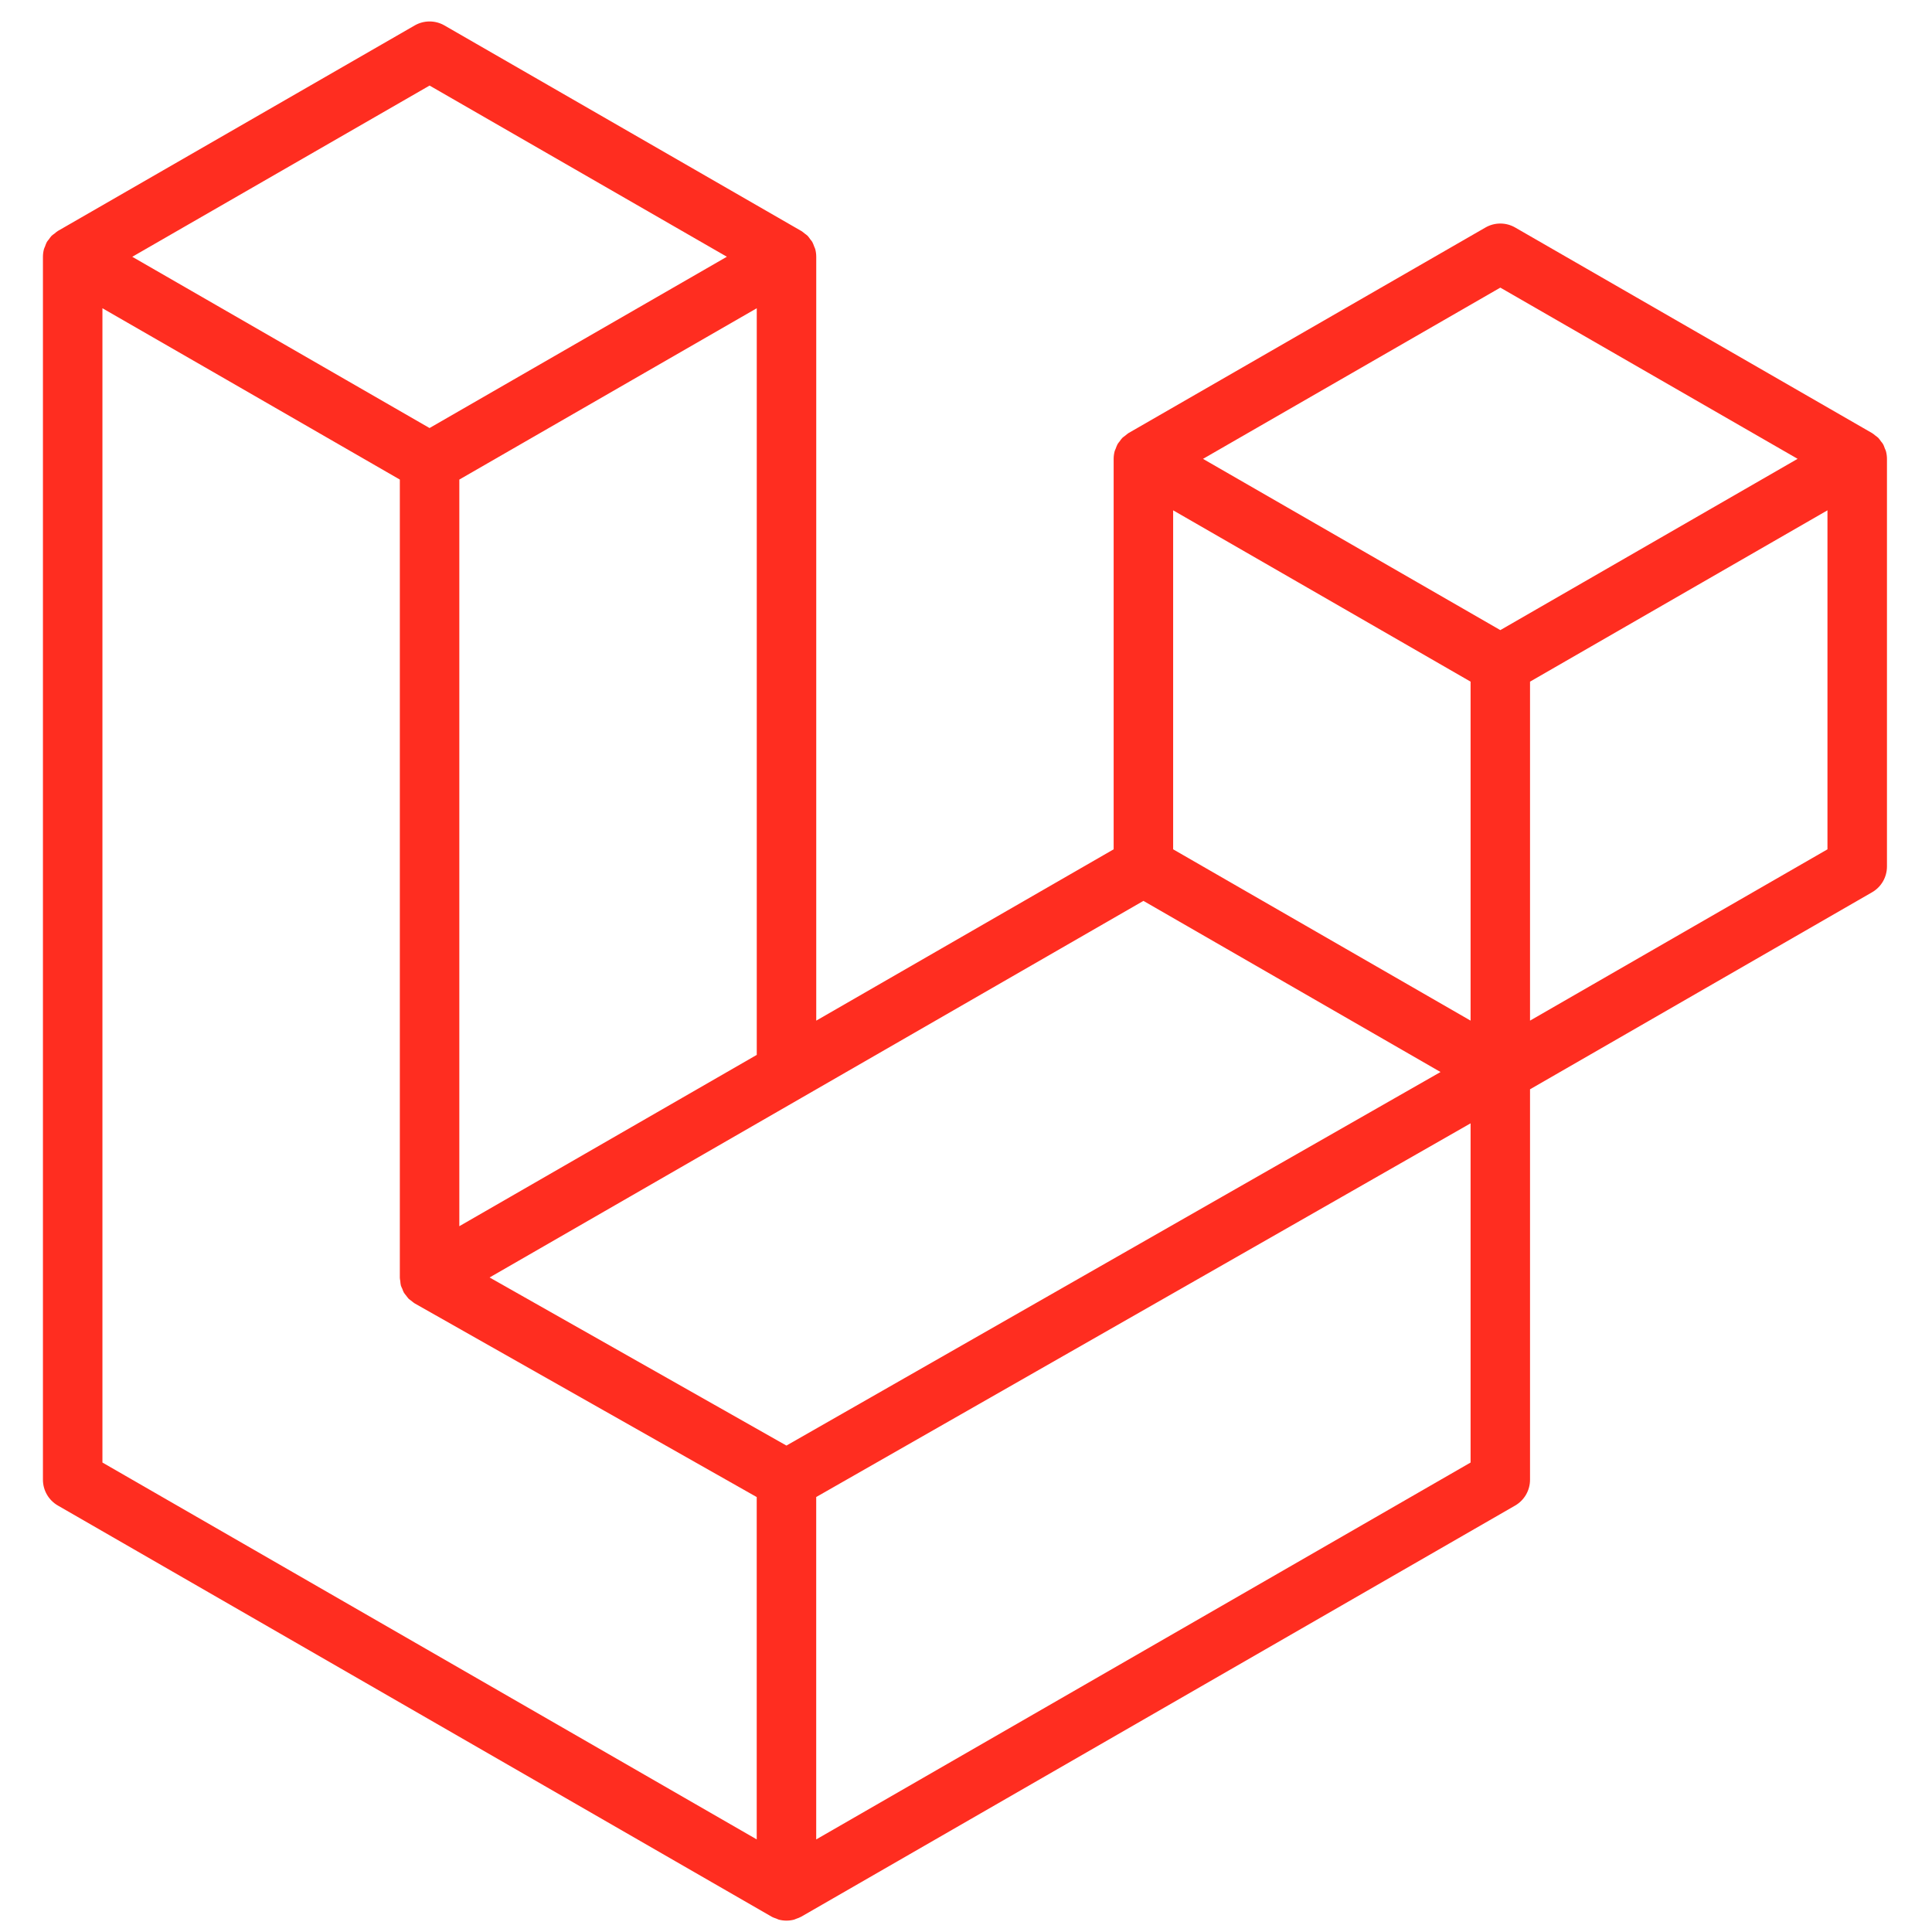
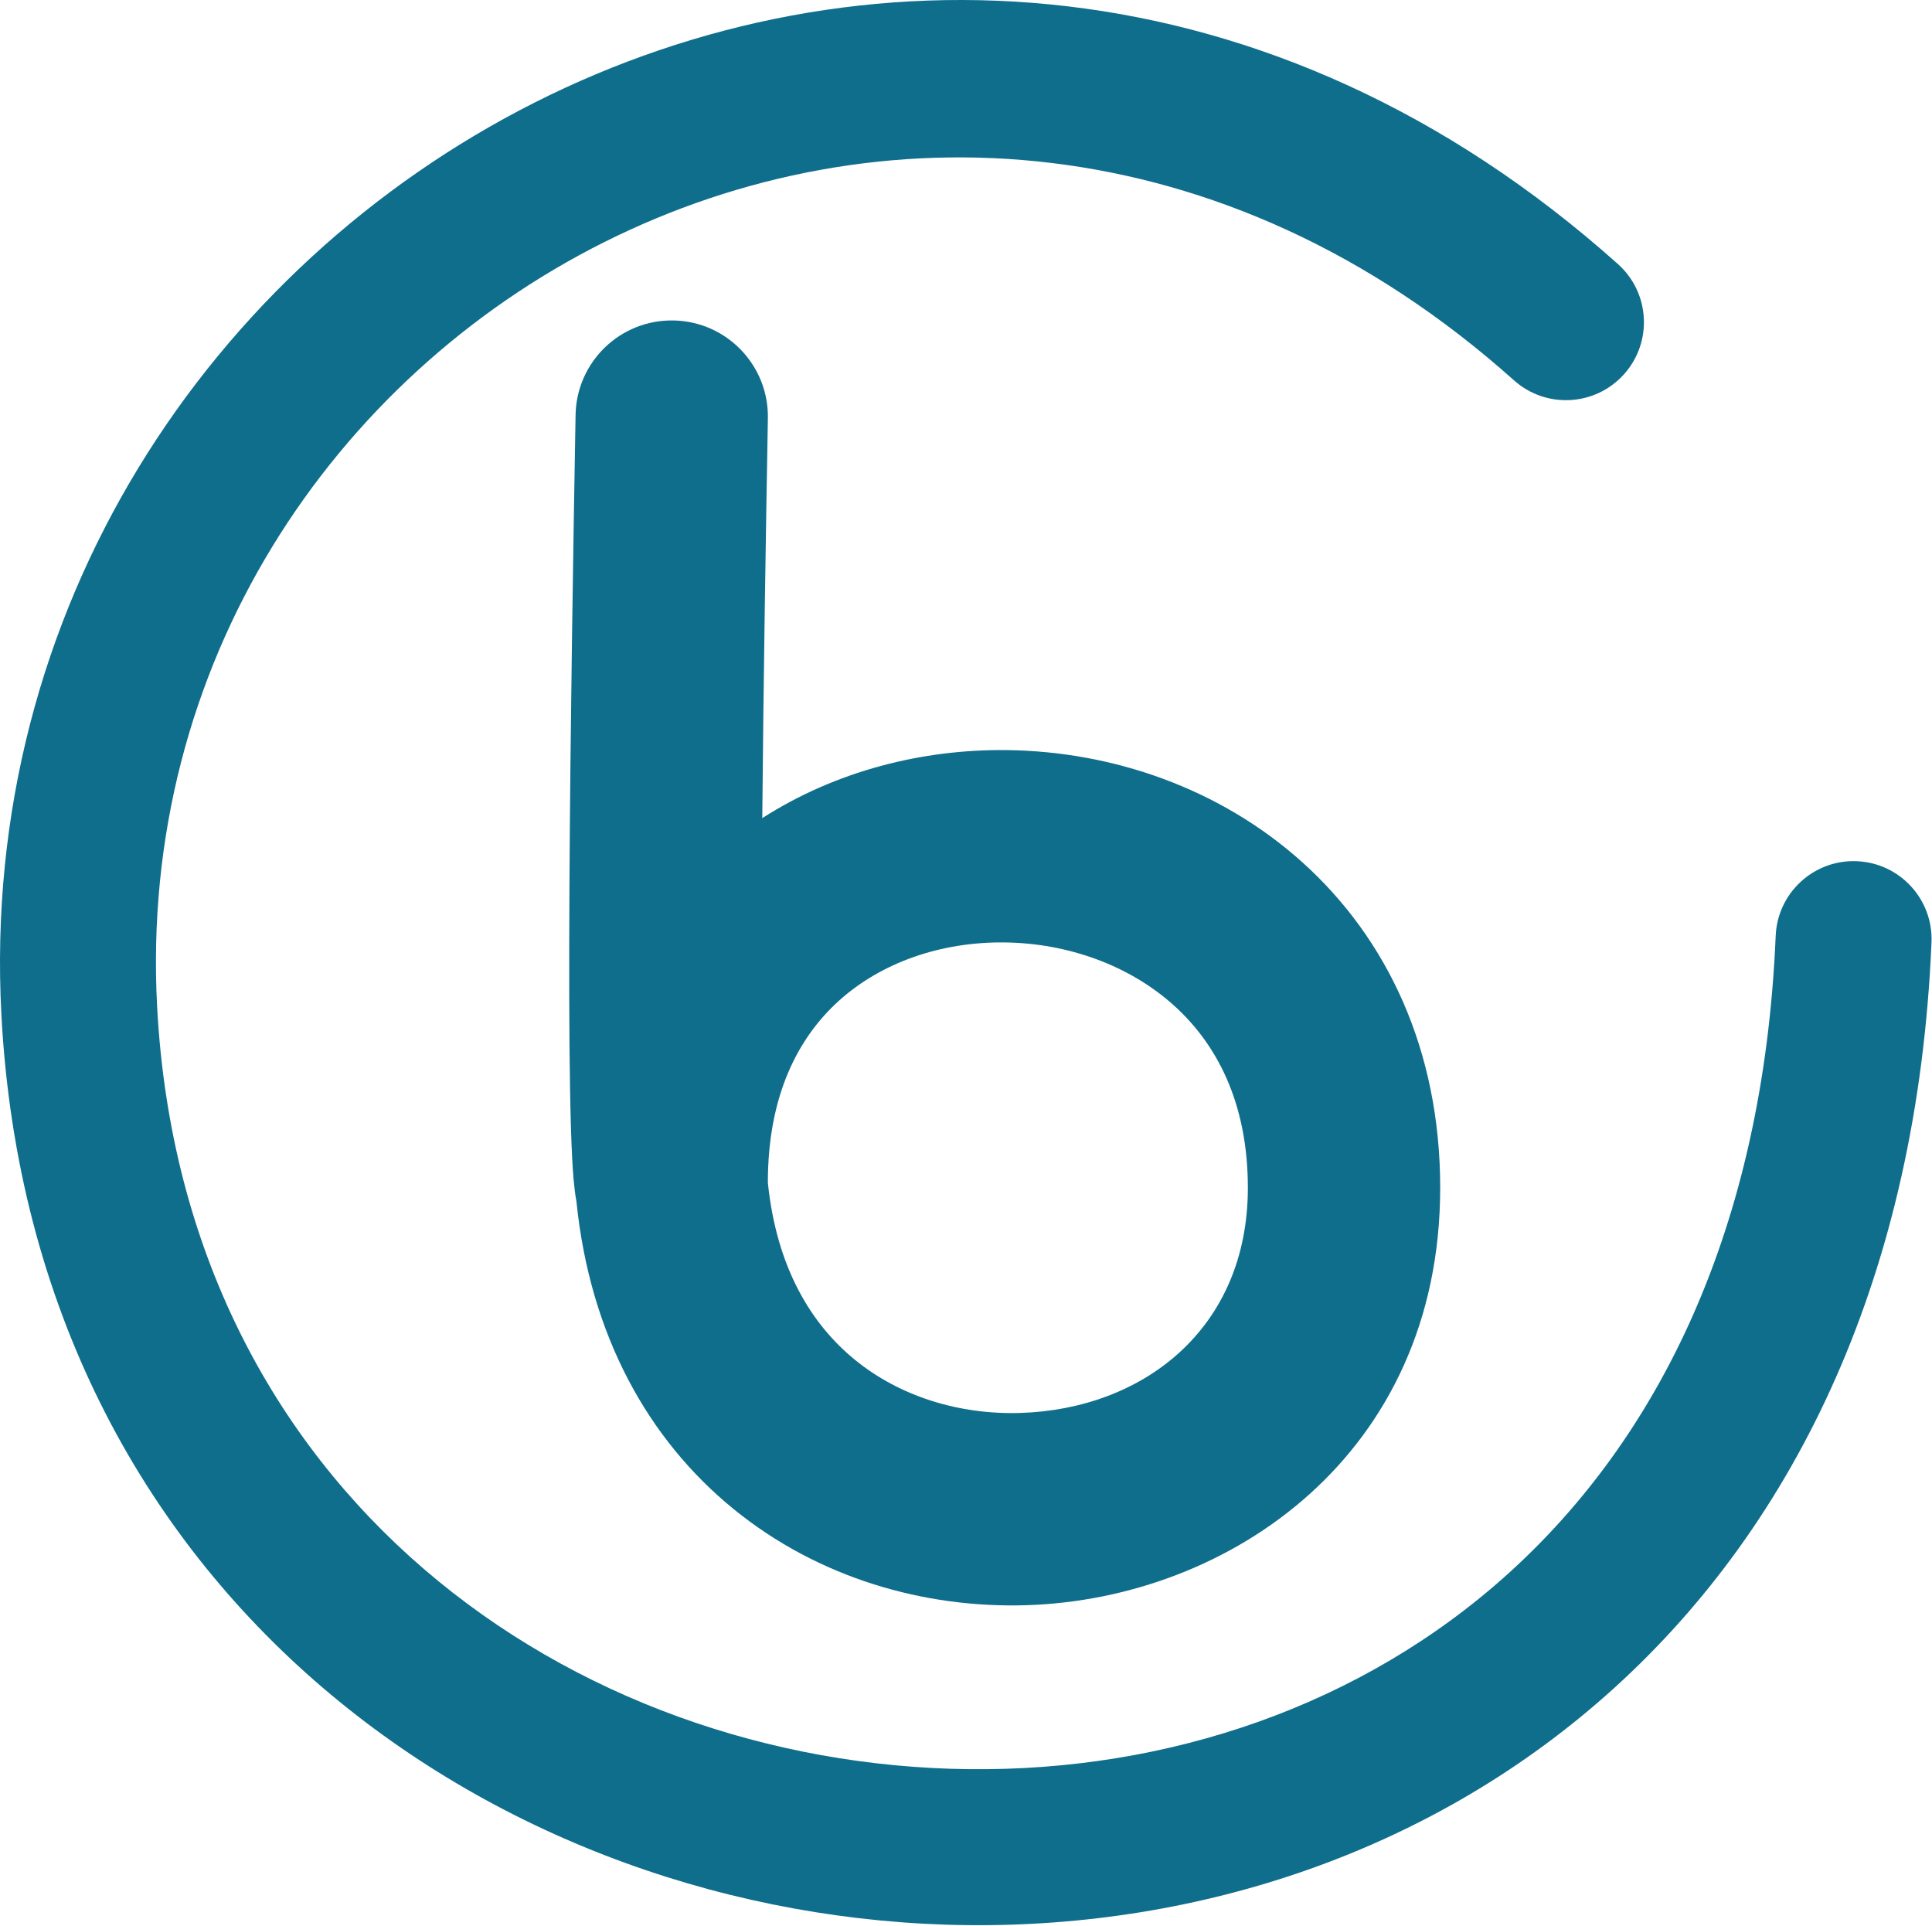
- <svg xmlns="http://www.w3.org/2000/svg" width="166" height="166" viewBox="0 0 166 166" fill="none">
-   <path fill-rule="evenodd" clip-rule="evenodd" d="M162.041 38.759C162.099 38.977 162.129 39.201 162.13 39.426V74.452C162.13 74.902 162.011 75.344 161.786 75.733C161.561 76.122 161.237 76.444 160.847 76.668L131.462 93.594V127.141C131.462 128.054 130.977 128.897 130.186 129.357L68.847 164.683C68.707 164.763 68.554 164.814 68.401 164.868C68.343 164.887 68.289 164.922 68.228 164.938C67.8 165.051 67.349 165.051 66.92 164.938C66.85 164.919 66.786 164.881 66.719 164.855C66.579 164.804 66.432 164.76 66.298 164.683L4.972 129.357C4.583 129.133 4.259 128.81 4.034 128.421C3.808 128.032 3.69 127.591 3.689 127.141L3.689 22.063C3.689 21.834 3.721 21.61 3.779 21.393C3.798 21.32 3.843 21.253 3.868 21.179C3.916 21.045 3.961 20.908 4.031 20.783C4.079 20.7 4.149 20.633 4.206 20.557C4.28 20.454 4.347 20.349 4.433 20.26C4.506 20.186 4.602 20.132 4.685 20.068C4.778 19.992 4.861 19.909 4.966 19.848L35.633 2.185C36.022 1.961 36.462 1.844 36.91 1.844C37.358 1.844 37.798 1.961 38.186 2.185L68.851 19.848H68.857C68.959 19.912 69.045 19.992 69.138 20.065C69.221 20.129 69.313 20.186 69.387 20.257C69.476 20.349 69.54 20.454 69.616 20.557C69.671 20.633 69.744 20.7 69.789 20.783C69.862 20.911 69.904 21.045 69.955 21.179C69.98 21.253 70.025 21.32 70.044 21.396C70.103 21.614 70.133 21.838 70.133 22.063V87.694L95.686 72.974V39.423C95.686 39.2 95.718 38.973 95.775 38.759C95.798 38.683 95.839 38.615 95.865 38.542C95.916 38.408 95.96 38.271 96.031 38.146C96.079 38.063 96.149 37.996 96.203 37.92C96.279 37.818 96.343 37.712 96.433 37.623C96.506 37.549 96.599 37.495 96.681 37.431C96.777 37.355 96.86 37.272 96.962 37.211L127.633 19.548C128.021 19.324 128.461 19.206 128.91 19.206C129.358 19.206 129.798 19.324 130.186 19.548L160.85 37.211C160.959 37.275 161.042 37.355 161.137 37.428C161.217 37.492 161.31 37.549 161.383 37.62C161.473 37.712 161.536 37.818 161.613 37.92C161.67 37.996 161.741 38.063 161.785 38.146C161.859 38.271 161.9 38.408 161.951 38.542C161.98 38.615 162.021 38.683 162.041 38.759ZM157.018 72.974V43.848L146.287 50.028L131.462 58.568V87.694L157.021 72.974H157.018ZM126.354 125.663V96.518L111.771 104.85L70.13 128.626V158.046L126.354 125.663ZM8.801 26.485V125.663L65.018 158.043V128.629L35.649 112L35.64 111.994L35.627 111.988C35.528 111.93 35.445 111.847 35.353 111.777C35.273 111.713 35.18 111.662 35.11 111.592L35.104 111.582C35.021 111.502 34.963 111.403 34.893 111.314C34.829 111.228 34.753 111.154 34.702 111.065L34.699 111.055C34.641 110.96 34.606 110.845 34.565 110.736C34.523 110.64 34.469 110.551 34.443 110.449C34.411 110.328 34.405 110.197 34.392 110.072C34.379 109.976 34.354 109.881 34.354 109.785V109.778V41.205L19.532 32.662L8.801 26.485ZM36.913 7.35L11.364 22.063L36.907 36.777L62.453 22.06L36.907 7.35H36.913ZM50.2 99.174L65.022 90.637V26.485L54.291 32.665L39.466 41.205V105.357L50.2 99.174ZM128.91 24.713L103.363 39.426L128.91 54.14L154.453 39.423L128.91 24.713ZM126.354 58.568L111.529 50.028L100.798 43.848V72.974L115.619 81.511L126.354 87.694V58.568ZM67.571 124.205L105.042 102.803L123.772 92.109L98.245 77.405L68.854 94.334L42.066 109.762L67.571 124.205Z" fill="#FF2D20" />
+ <svg xmlns="http://www.w3.org/2000/svg" width="1115" height="1111" viewBox="0 0 1115 1111" fill="none">
+   <path d="M0.813 585.826C-24.233 116.431 534.693 -204.265 933.736 152.377C952.266 168.938 953.863 197.385 937.301 215.916C920.74 234.446 892.292 236.043 873.761 219.481C538.808 -79.881 69.588 185.652 90.685 581.031C105.687 862.178 330.17 1018.39 559.187 1020.93C673.294 1022.2 785.834 984.879 871.273 907.301C956.17 830.214 1017.61 710.383 1024.79 540.034C1025.84 515.203 1046.81 495.922 1071.64 496.969C1096.47 498.016 1115.76 518.993 1114.71 543.824C1106.64 735.224 1036.58 878.768 931.774 973.932C827.511 1068.6 692.144 1112.41 558.189 1110.93C291.081 1107.96 18.814 923.178 0.813 585.826Z" fill="#0F6E8C" />
+   <path d="M720.168 685.416C720.168 636.125 702.018 602.315 677.46 580.186C651.935 557.186 616.557 544.297 579.841 543.85C543.135 543.402 508.657 555.399 484.181 577.487C461.063 598.348 443.089 631.538 443.151 682.54C448.261 732.196 468.661 764.56 493.462 784.754C519.45 805.915 553.729 816.464 588.93 815.362C659.853 813.14 720.168 766.723 720.168 685.416ZM831.168 685.416C831.168 839.556 709.483 922.64 592.405 926.307C533.606 928.148 472.386 910.737 423.375 870.828C374.204 830.791 340.583 770.719 332.708 693.637C331.141 684.971 330.58 675.216 330.224 668.485C329.649 657.609 329.252 643.876 328.983 628.242C328.444 596.88 328.395 556.115 328.638 511.625C329.125 422.553 330.791 317.219 332.176 239.428C332.722 208.781 358.009 184.379 388.656 184.925C419.303 185.471 443.705 210.758 443.159 241.404C441.98 307.626 440.604 393.496 439.924 472.113C482.56 444.792 532.532 432.264 581.195 432.858C641.863 433.597 704.059 454.74 751.763 497.725C800.434 541.58 831.168 605.708 831.168 685.416Z" fill="#0F6E8C" />
</svg>
